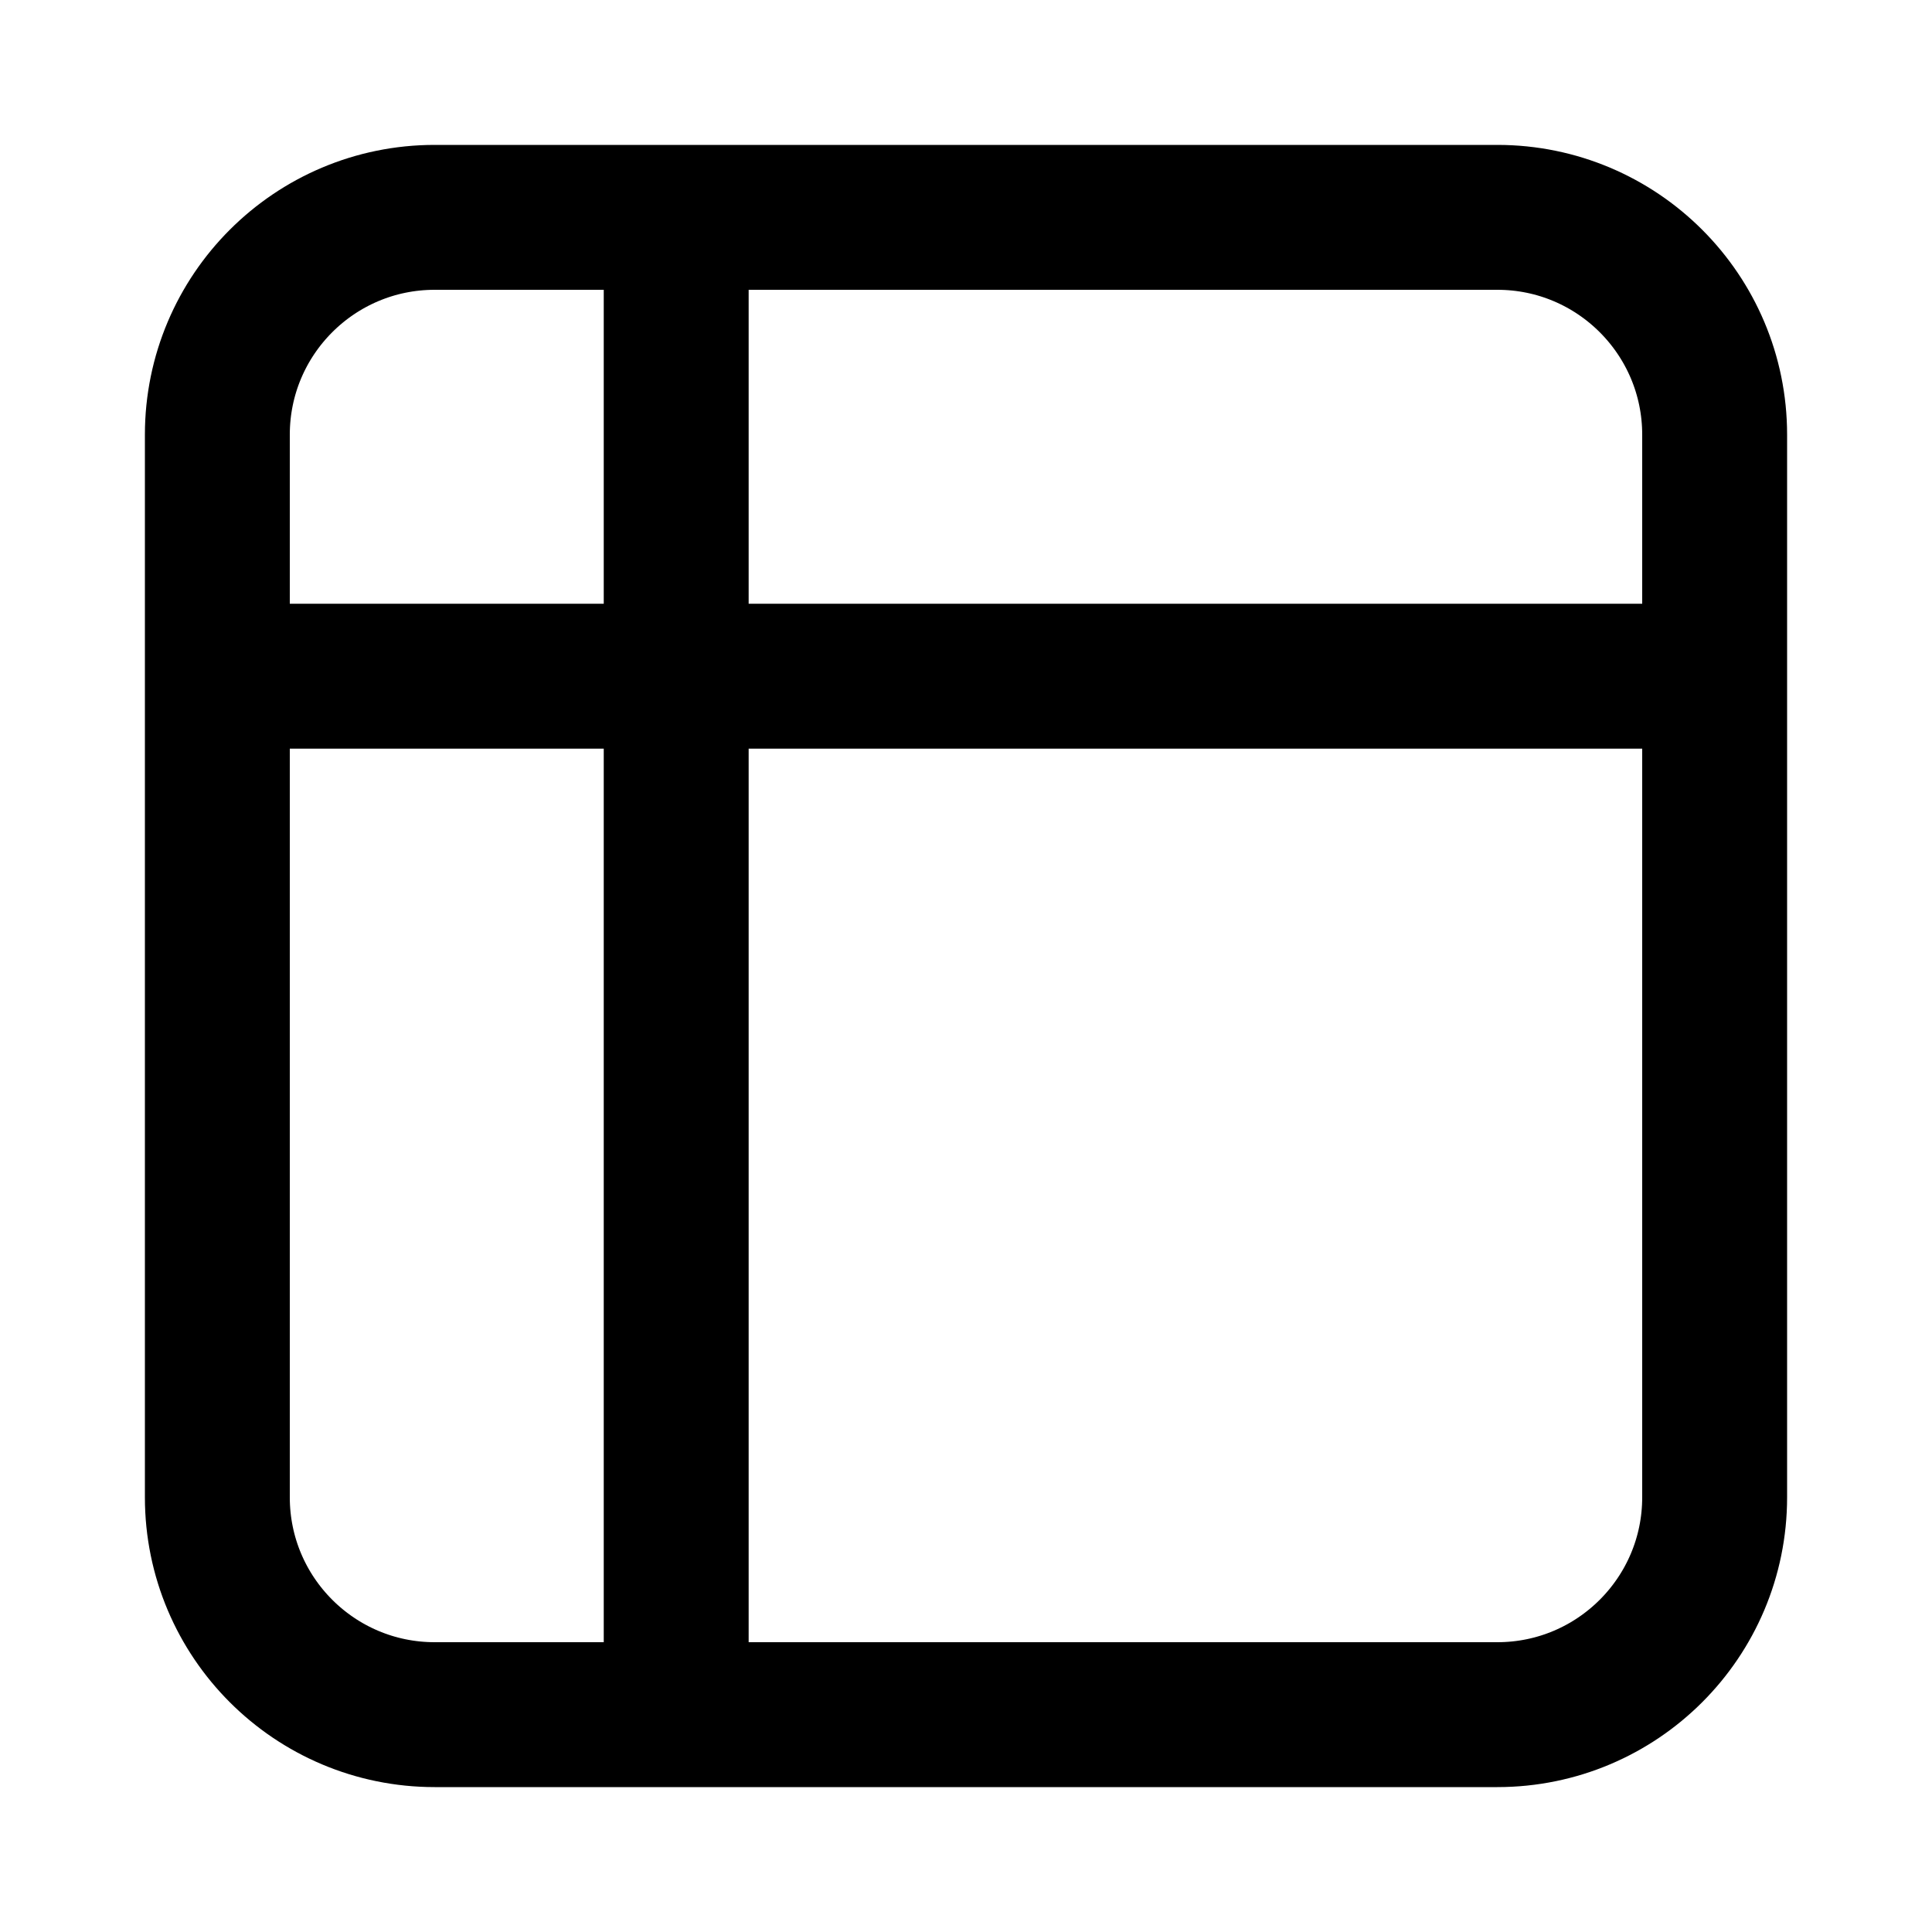
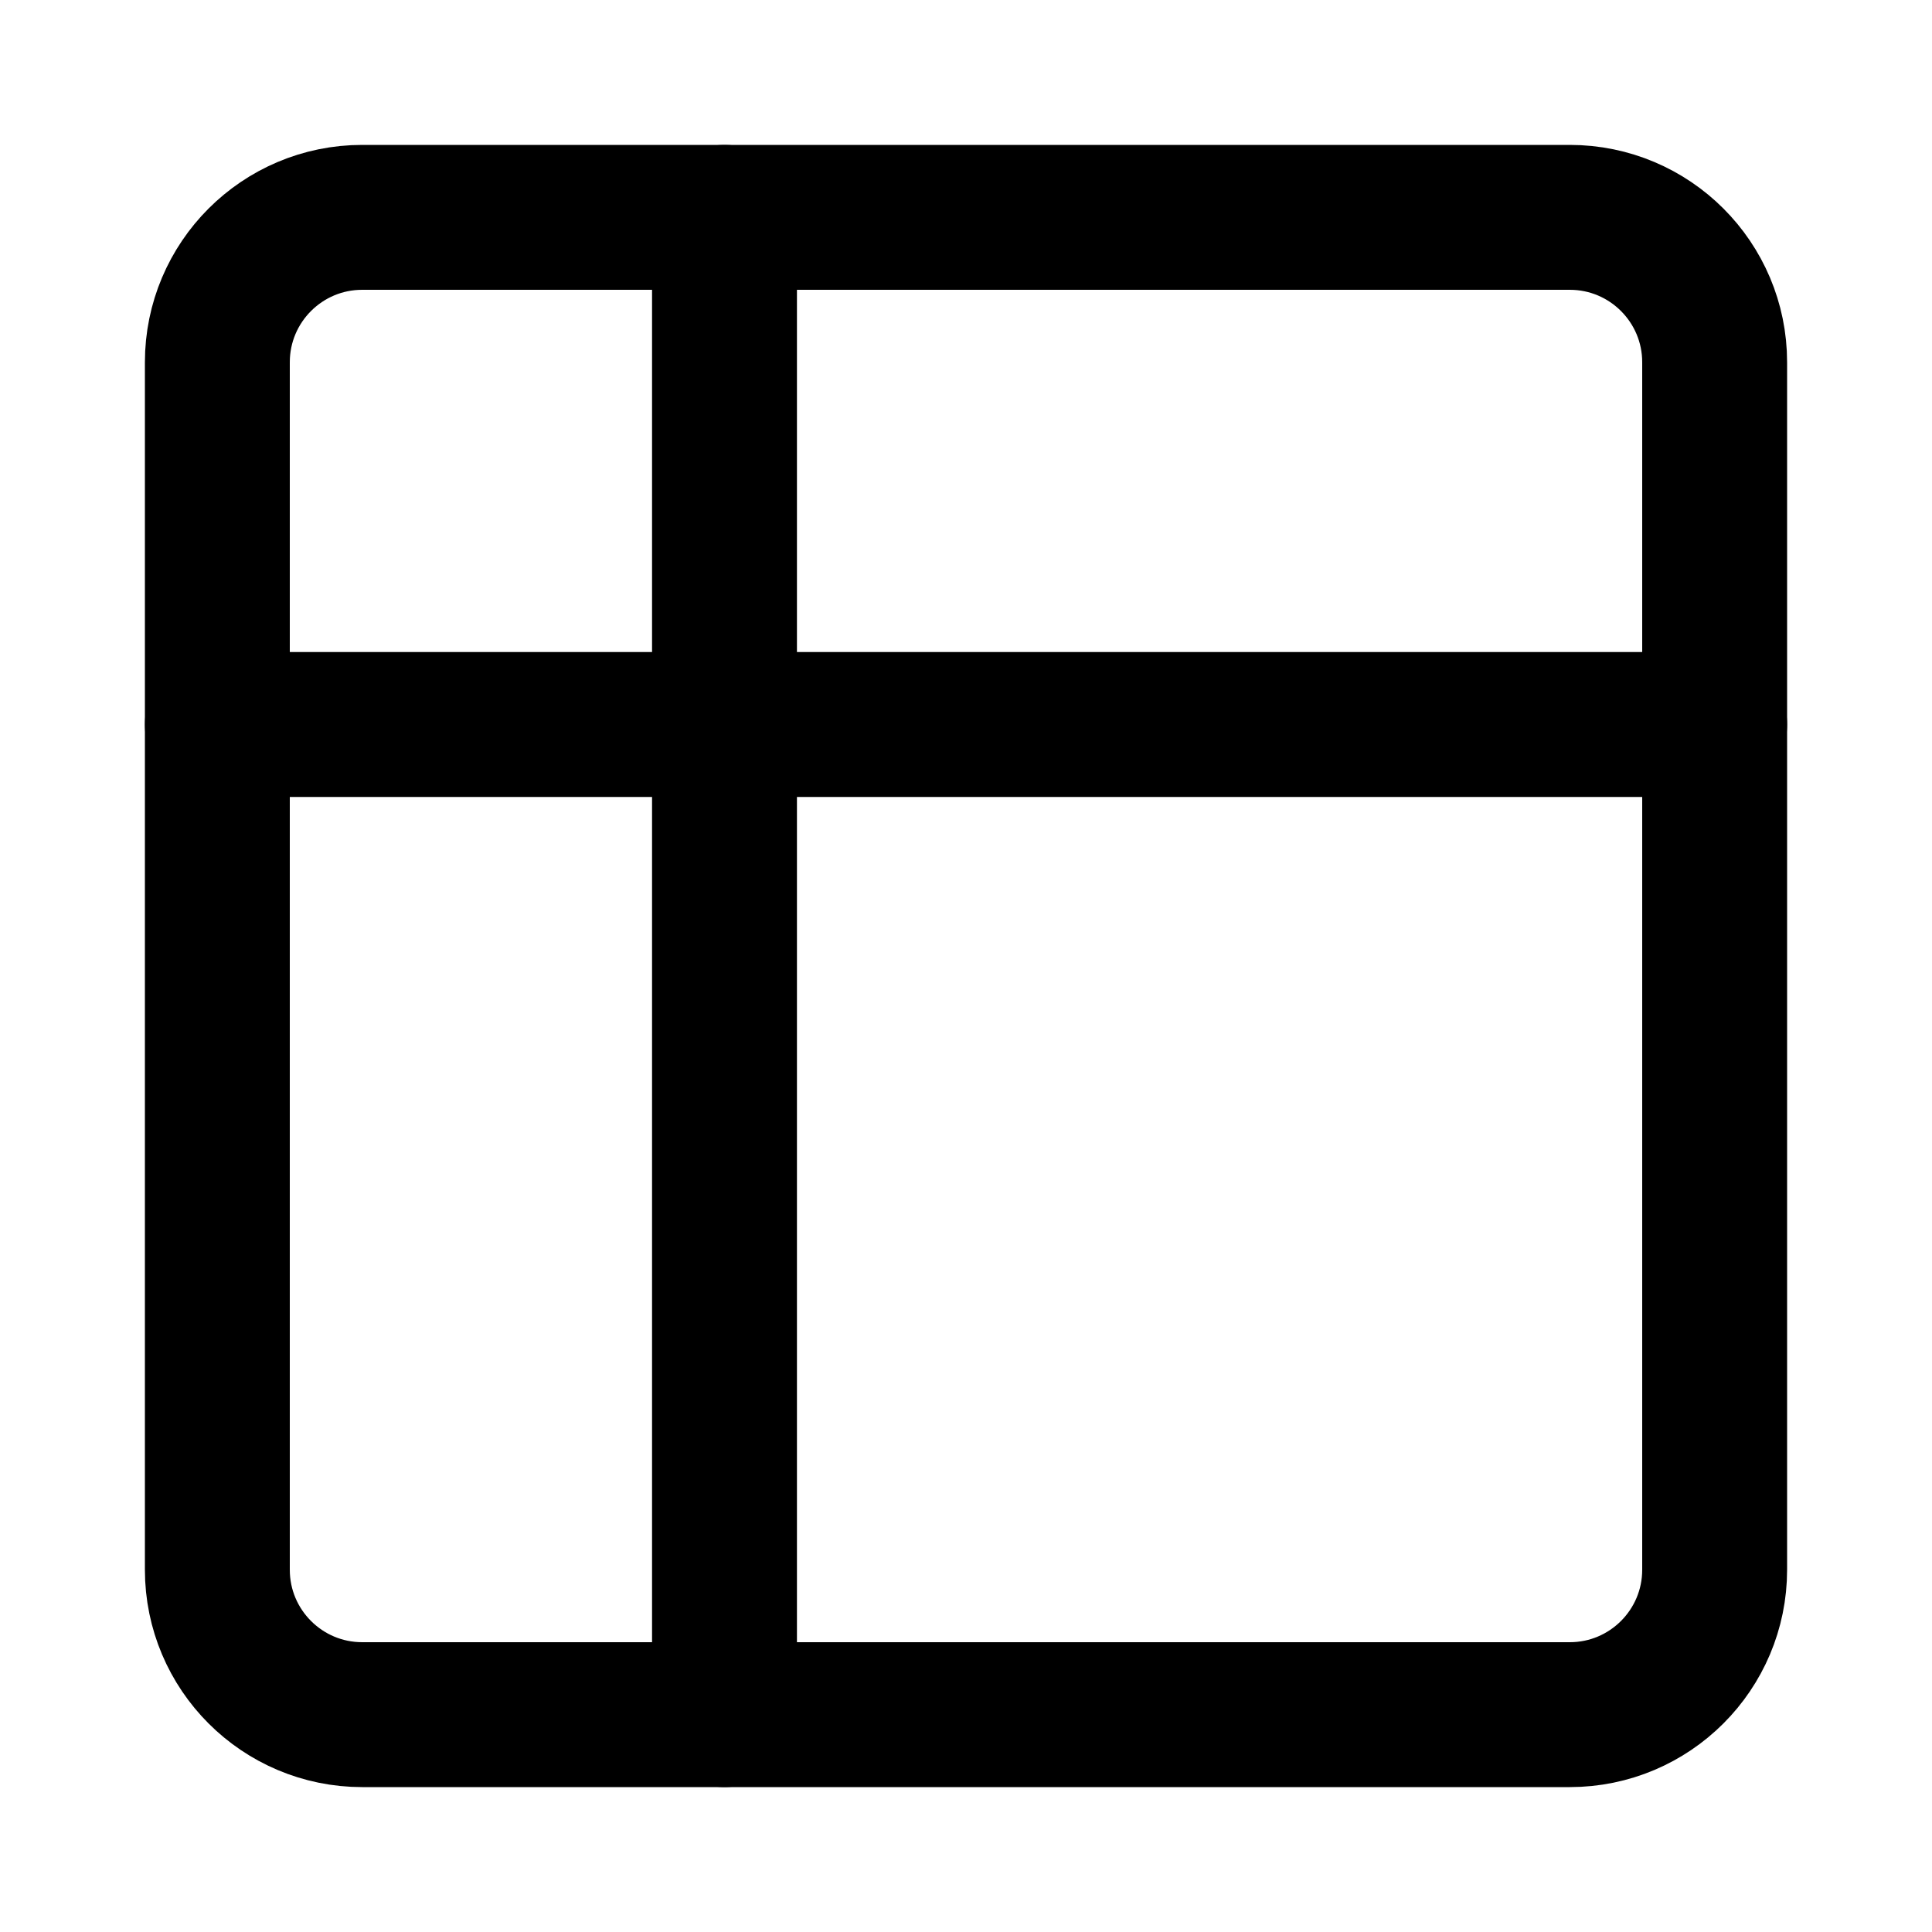
<svg xmlns="http://www.w3.org/2000/svg" width="16" height="16" viewBox="0 0 16 16" fill="none">
-   <rect x="1.8" y="1.8" width="12.4" height="12.4" rx="1.8" stroke="black" stroke-width="1.2" />
-   <path d="M1.8 5.6H14.2M5.6 1.8V14.2" stroke="black" stroke-width="1.2" />
+   <g stroke="black" stroke-width="1.2" stroke-linecap="round" stroke-linejoin="round">
+     <rect x="1.8" y="1.8" width="12.4" height="12.4" rx="1.2" />
+     <path d="M1.8 6H14.2M6 1.8V14.2" />
+   </g>
</svg>
